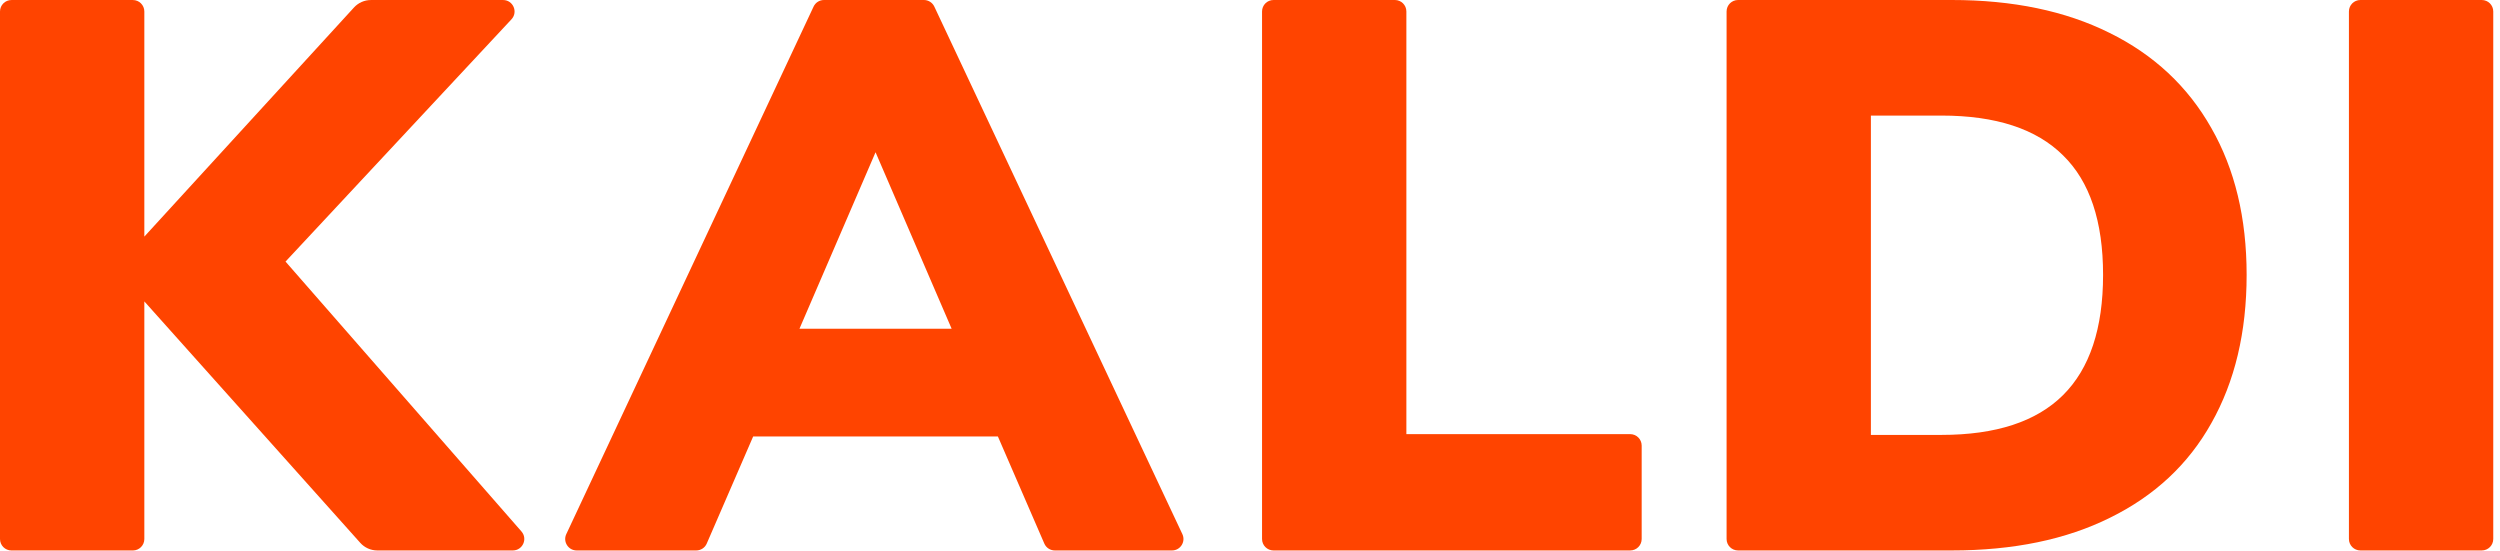
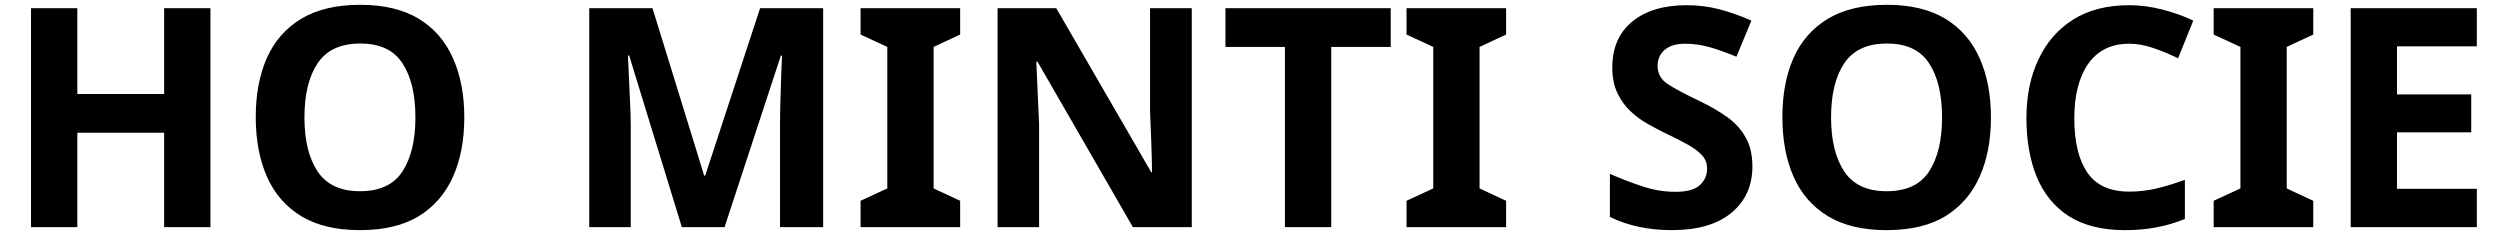
- <svg xmlns="http://www.w3.org/2000/svg" xmlns:xlink="http://www.w3.org/1999/xlink" viewBox="0 0 109 24">
-   <g transform="translate(-1470)">
-     <g style="mix-blend-mode:normal" transform="translate(1470)" fill="#f40">
-       <use xlink:href="#b" style="mix-blend-mode:normal" />
-       <use xlink:href="#c" style="mix-blend-mode:normal" />
-       <use xlink:href="#d" style="mix-blend-mode:normal" />
-       <use xlink:href="#e" style="mix-blend-mode:normal" />
-       <use xlink:href="#f" style="mix-blend-mode:normal" />
-     </g>
+ <svg xmlns="http://www.w3.org/2000/svg" width="800" height="80">
+   <g>
+     <text transform="matrix(4.0874 0 0 4.0874 -121.51 -271.024)" stroke="#000" stroke-width="0" font-weight="bold" xml:space="preserve" text-anchor="start" font-family="'Georama'" font-size="24" id="svg_1" y="84.088" x="30" fill="#000000">HO MINTI SOCIETY</text>
  </g>
-   <defs>
-     <path id="b" d="M22.735 23.171c.283.323.053.829-.376.829h-5.907c-.285 0-.556-.121-.745-.333l-9.414-10.526v10.36c0 .276-.224.5-.5.5h-5.293c-.276 0-.5-.224-.5-.5v-23c0-.276.224-.5.5-.5h5.293c.276 0 .5.224.5.5v9.815l9.141-9.99c.19-.207.457-.325.738-.325h5.762c.437 0 .664.521.366.841l-9.851 10.563 10.287 11.767z" />
-     <path id="c" d="M45.991 24c-.199 0-.38-.118-.459-.301l-2.024-4.669h-10.67l-2.024 4.669c-.079.183-.259.301-.459.301h-5.212c-.366 0-.608-.381-.453-.712l10.782-23c.082-.176.259-.288.453-.288h4.358c.194 0 .37.112.453.287l10.815 23c.156.332-.086.713-.452.713h-5.108zm-11.135-9.668h6.635l-3.317-7.694-3.317 7.694z" />
-     <path id="d" d="M55.525 24c-.276 0-.5-.224-.5-.5v-23c0-.276.224-.5.5-.5h5.293c.276 0 .5.224.5.5v18.428h9.759c.276 0 .5.224.5.5v4.072c0 .276-.224.5-.5.5h-15.552z" />
-     <path id="e" d="M75.279.5c0-.276.224-.5.5-.5h9.315c2.667 0 4.959.477 6.874 1.43 1.938.953 3.42 2.338 4.446 4.153 1.026 1.793 1.539 3.926 1.539 6.4 0 2.496-.513 4.652-1.539 6.468-1.003 1.793-2.474 3.166-4.412 4.119-1.915.953-4.218 1.43-6.908 1.43h-9.315c-.276 0-.5-.224-.5-.5v-23zm9.37 18.462c2.371 0 4.138-.579 5.301-1.736 1.163-1.157 1.744-2.905 1.744-5.242 0-2.338-.581-4.074-1.744-5.209-1.163-1.157-2.93-1.736-5.301-1.736h-3.078v13.923h3.078z" />
-     <path id="f" d="M102.913 24c-.276 0-.5-.224-.5-.5v-23c0-.276.224-.5.5-.5h5.293c.276 0 .5.224.5.5v23c0 .276-.224.5-.5.5h-5.293z" />
-   </defs>
</svg>
